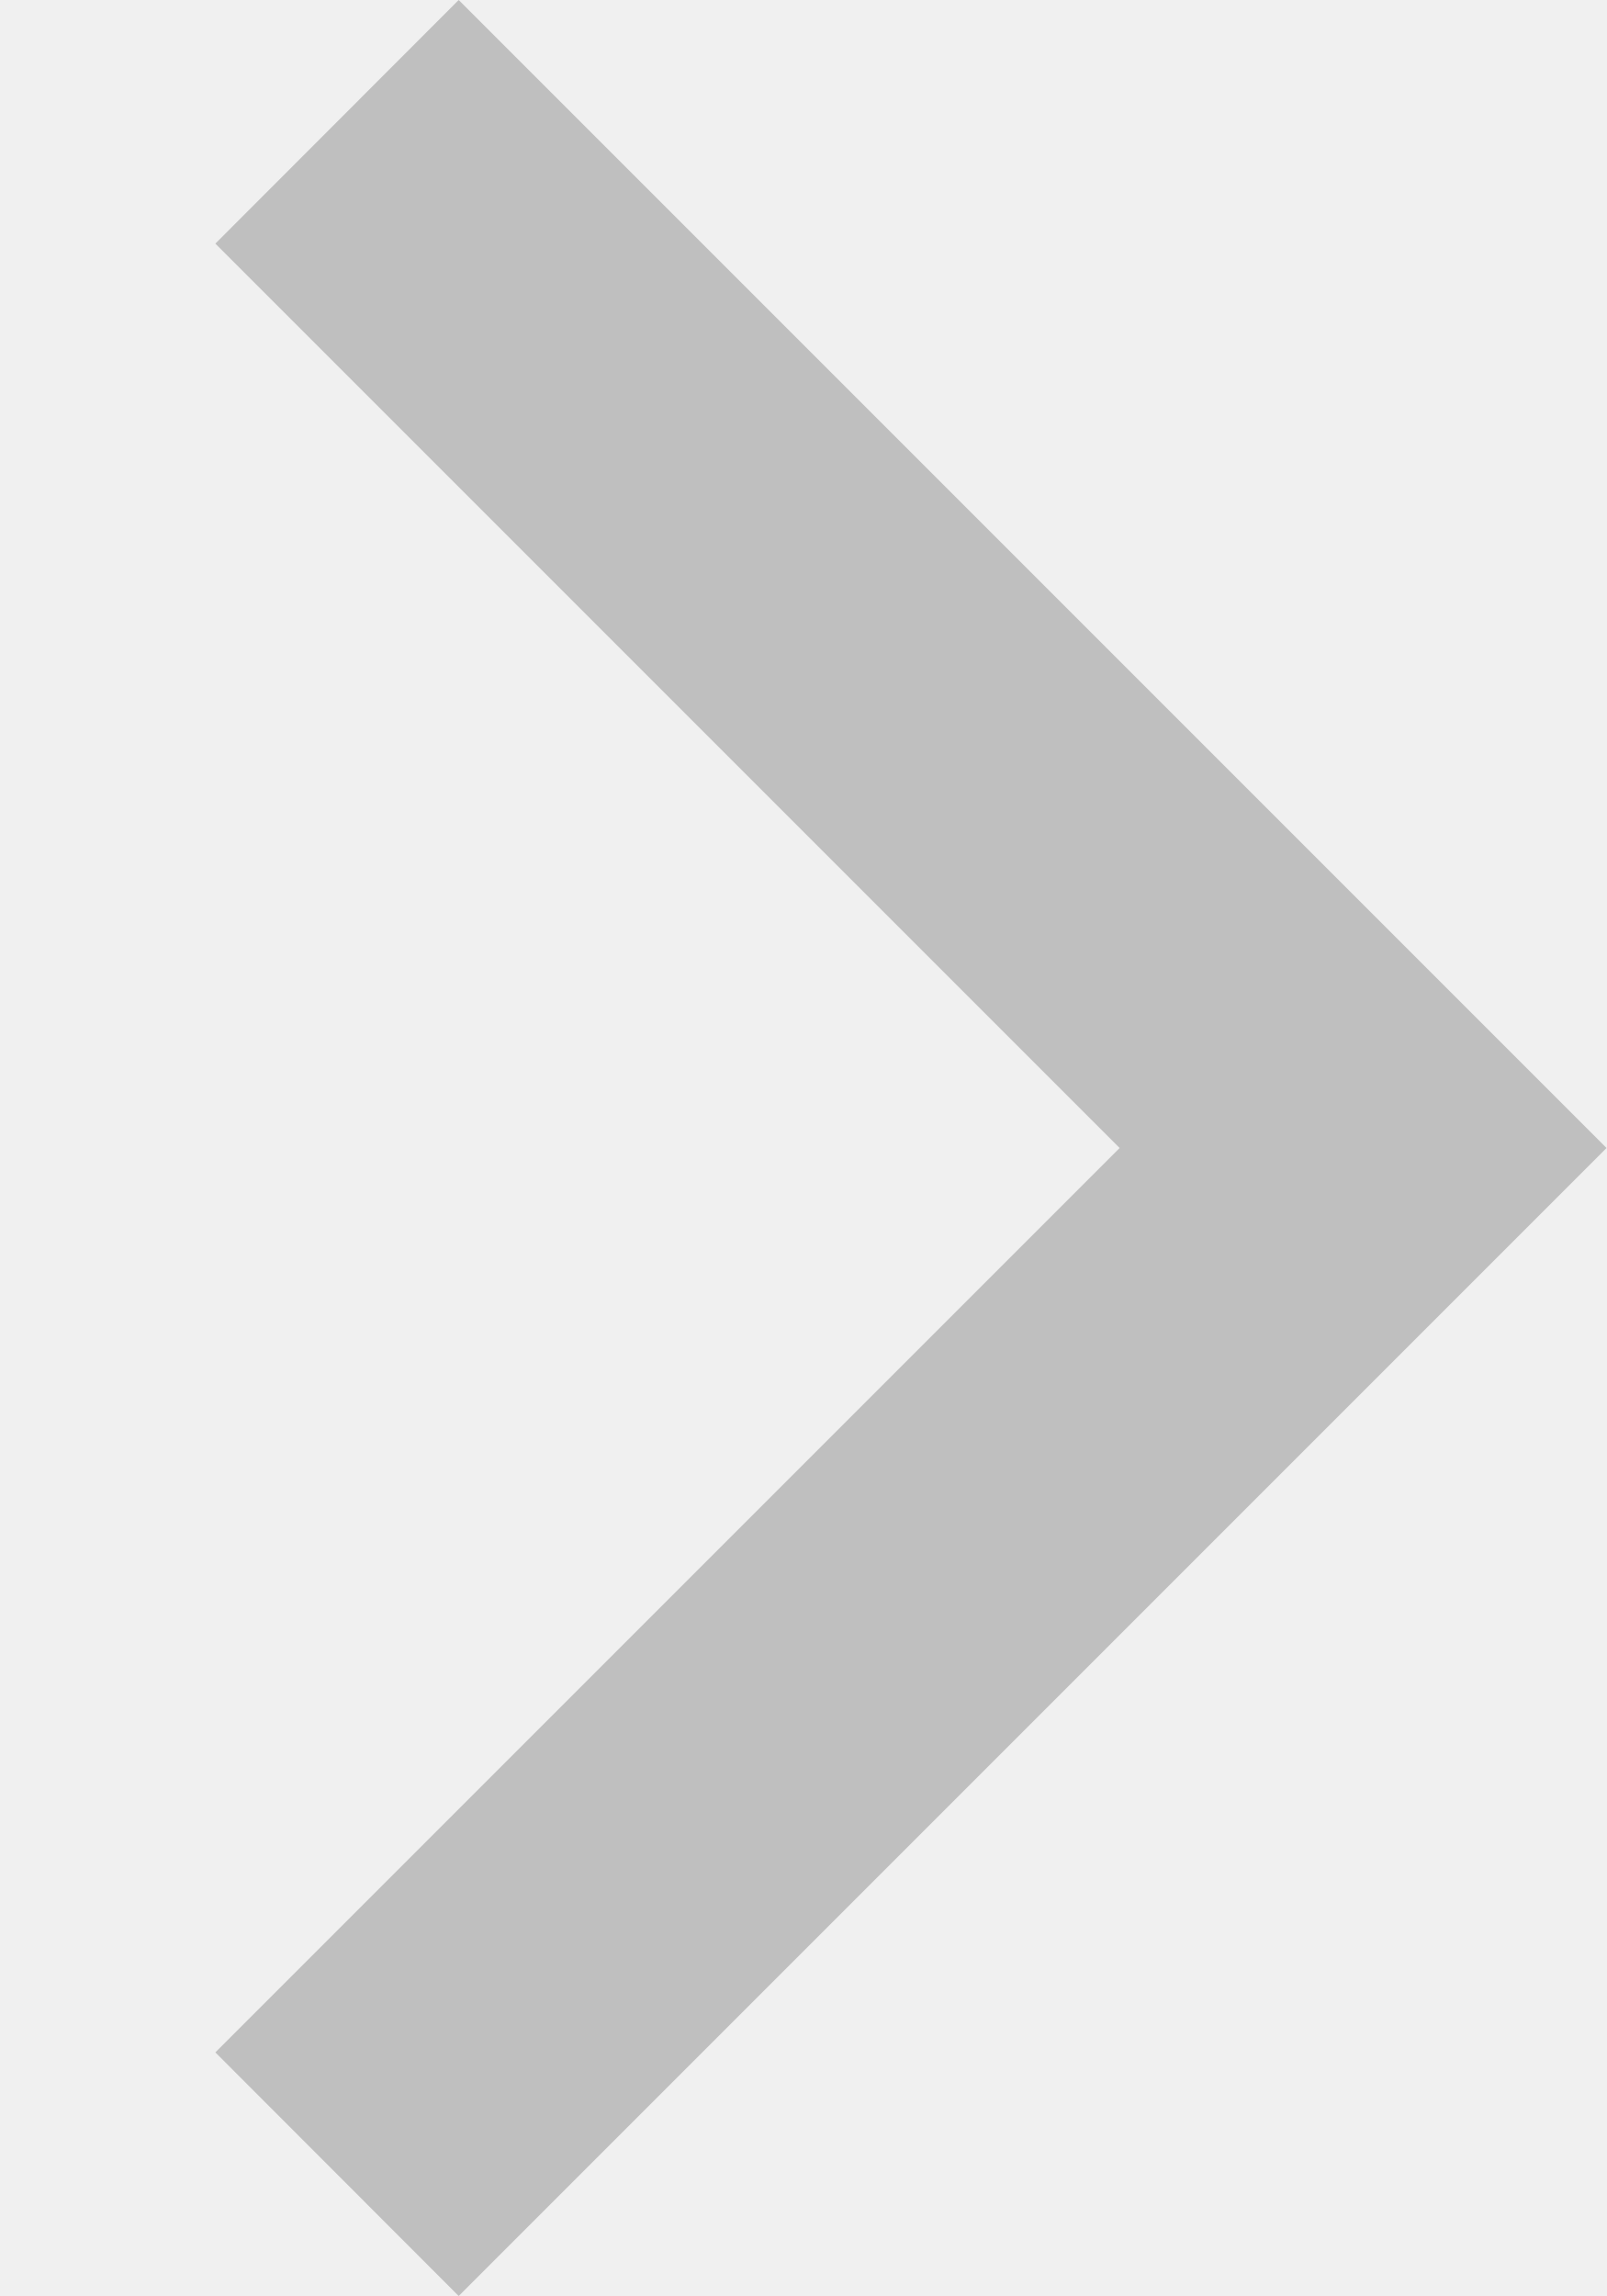
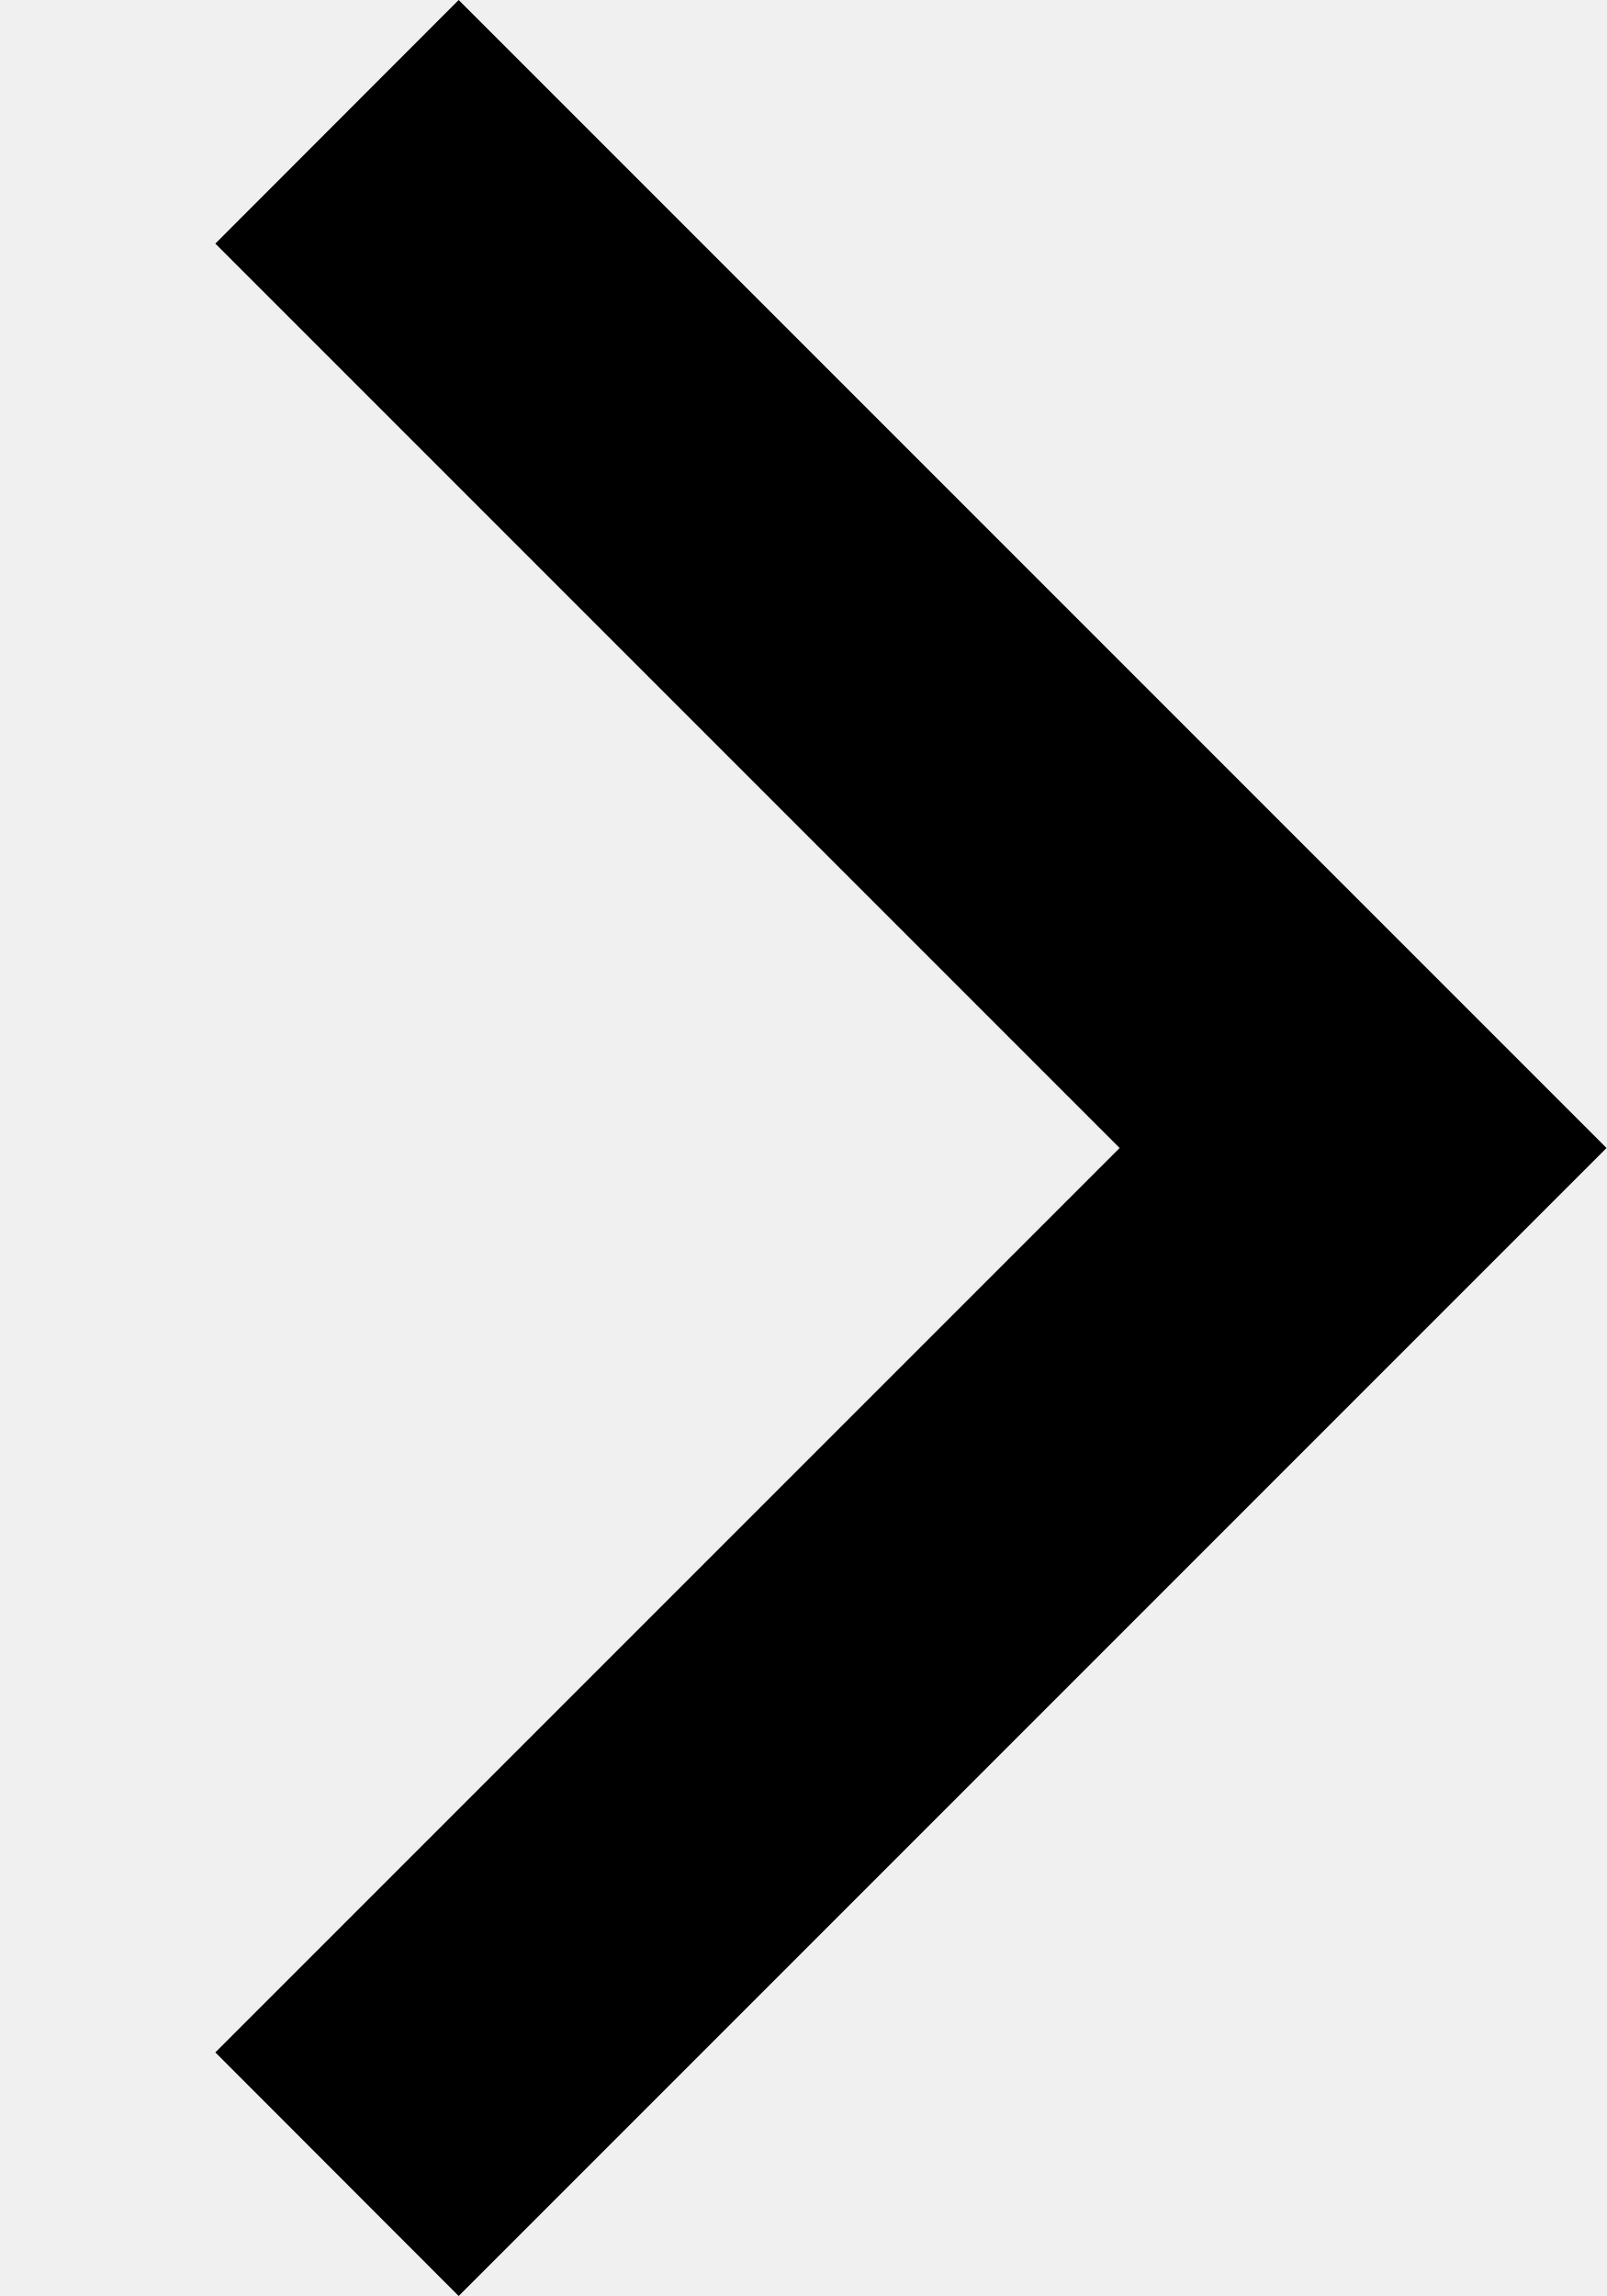
- <svg xmlns="http://www.w3.org/2000/svg" width="7" height="10" viewBox="0 0 7 10" fill="none">
+ <svg xmlns="http://www.w3.org/2000/svg" width="7" height="10" viewBox="0 0 7 10" fill="currentColor">
  <mask id="path-1-inside-1_591_6852" fill="white">
    <path d="M1.998 0L6.998 5L1.998 10L0.938 8.939L4.877 5L0.938 1.061L1.998 0Z" />
  </mask>
  <path d="M1.998 0L6.998 5L1.998 10L0.938 8.939L4.877 5L0.938 1.061L1.998 0Z" fill="white" />
-   <path d="M6.998 5L8.059 6.061L9.119 5L8.059 3.939L6.998 5ZM1.998 0L3.059 -1.061L1.998 -2.121L0.938 -1.061L1.998 0ZM1.998 10L0.938 11.061L1.998 12.121L3.059 11.061L1.998 10ZM0.938 1.061L-0.123 -1.67164e-07L-1.184 1.061L-0.123 2.121L0.938 1.061ZM0.938 8.939L-0.123 7.879L-1.184 8.939L-0.123 10L0.938 8.939ZM4.877 5L5.938 6.061L6.998 5L5.938 3.939L4.877 5ZM8.059 3.939L3.059 -1.061L0.938 1.061L5.938 6.061L8.059 3.939ZM3.059 11.061L8.059 6.061L5.938 3.939L0.938 8.939L3.059 11.061ZM0.938 -1.061L-0.123 -1.67164e-07L1.998 2.121L3.059 1.061L0.938 -1.061ZM-0.123 10L0.938 11.061L3.059 8.939L1.998 7.879L-0.123 10ZM3.816 3.939L-0.123 7.879L1.998 10L5.938 6.061L3.816 3.939ZM-0.123 2.121L3.816 6.061L5.938 3.939L1.998 -1.58579e-08L-0.123 2.121Z" fill="black" fill-opacity="0.25" mask="url(#path-1-inside-1_591_6852)" />
+   <path d="M6.998 5L8.059 6.061L9.119 5L8.059 3.939L6.998 5ZM1.998 0L3.059 -1.061L1.998 -2.121L0.938 -1.061L1.998 0ZM1.998 10L0.938 11.061L1.998 12.121L3.059 11.061L1.998 10ZM0.938 1.061L-0.123 -1.67164e-07L-1.184 1.061L-0.123 2.121L0.938 1.061ZM0.938 8.939L-0.123 7.879L-1.184 8.939L-0.123 10L0.938 8.939ZM4.877 5L5.938 6.061L6.998 5L5.938 3.939L4.877 5ZM8.059 3.939L3.059 -1.061L0.938 1.061L5.938 6.061L8.059 3.939ZM3.059 11.061L8.059 6.061L5.938 3.939L0.938 8.939L3.059 11.061ZM0.938 -1.061L-0.123 -1.67164e-07L1.998 2.121L3.059 1.061L0.938 -1.061ZM-0.123 10L0.938 11.061L3.059 8.939L1.998 7.879L-0.123 10ZM3.816 3.939L-0.123 7.879L1.998 10L5.938 6.061L3.816 3.939ZM-0.123 2.121L3.816 6.061L5.938 3.939L1.998 -1.58579e-08L-0.123 2.121Z" fill="currentColor" mask="url(#path-1-inside-1_591_6852)" />
</svg>
